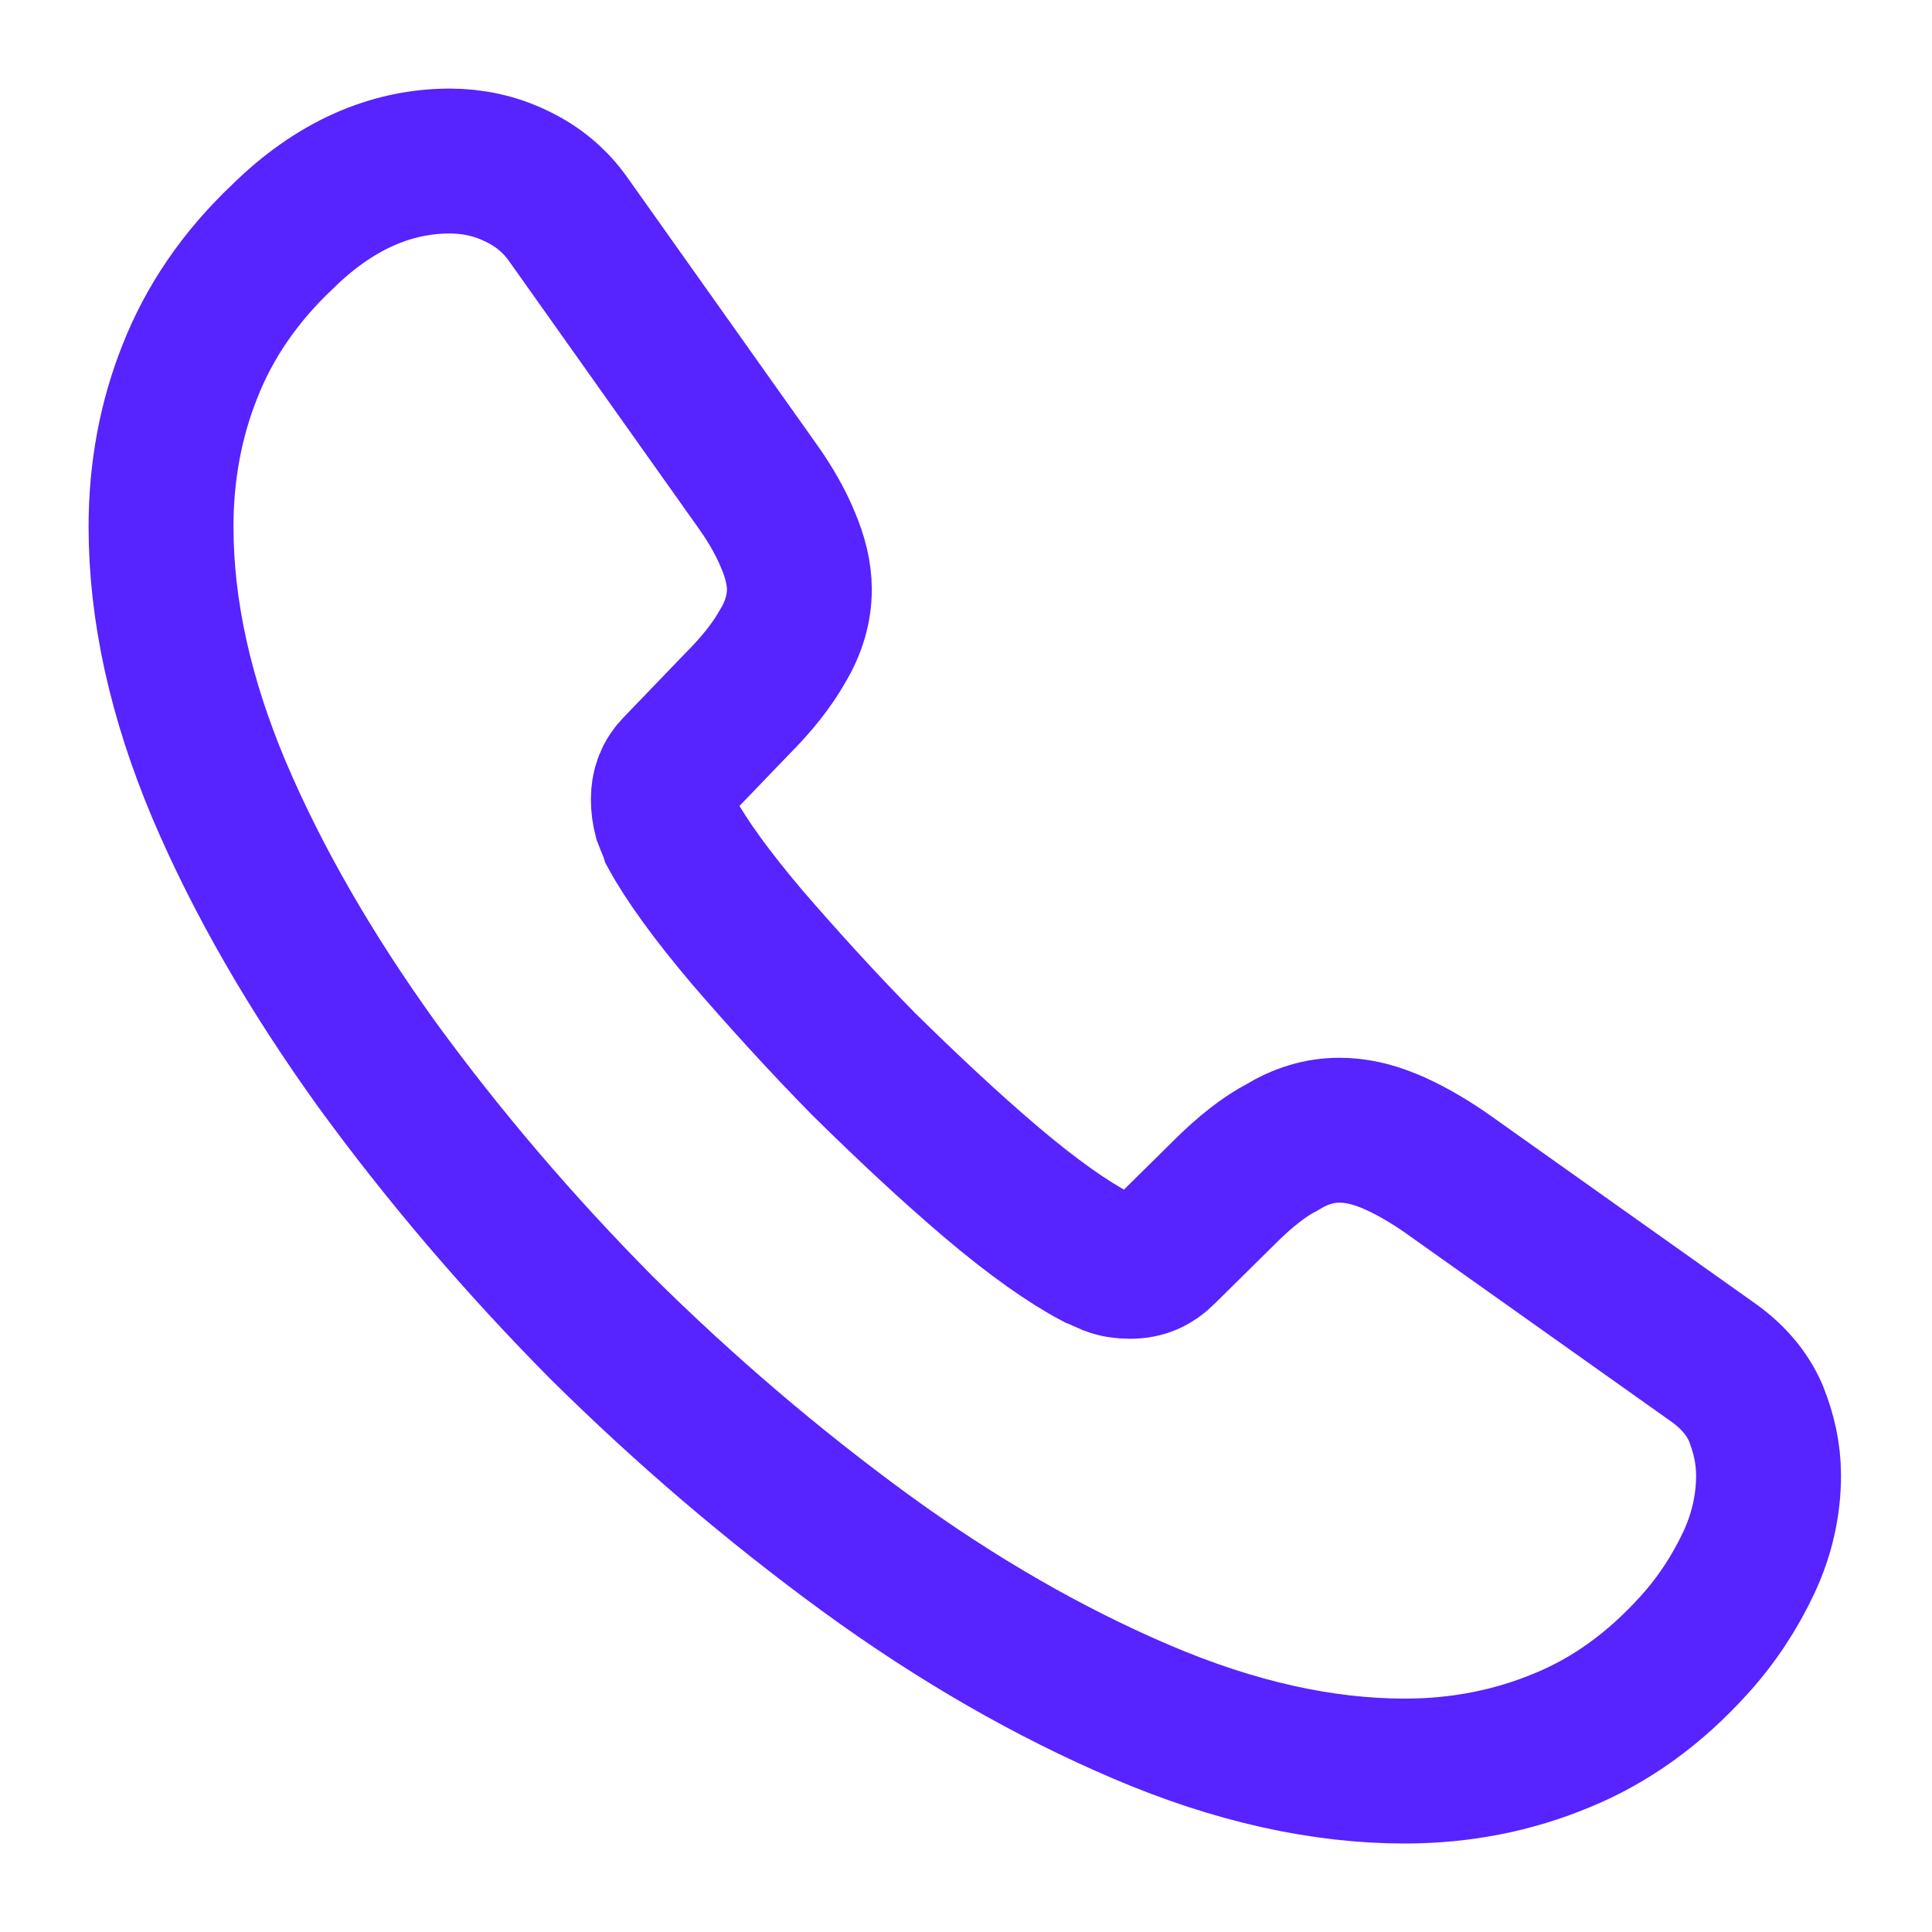
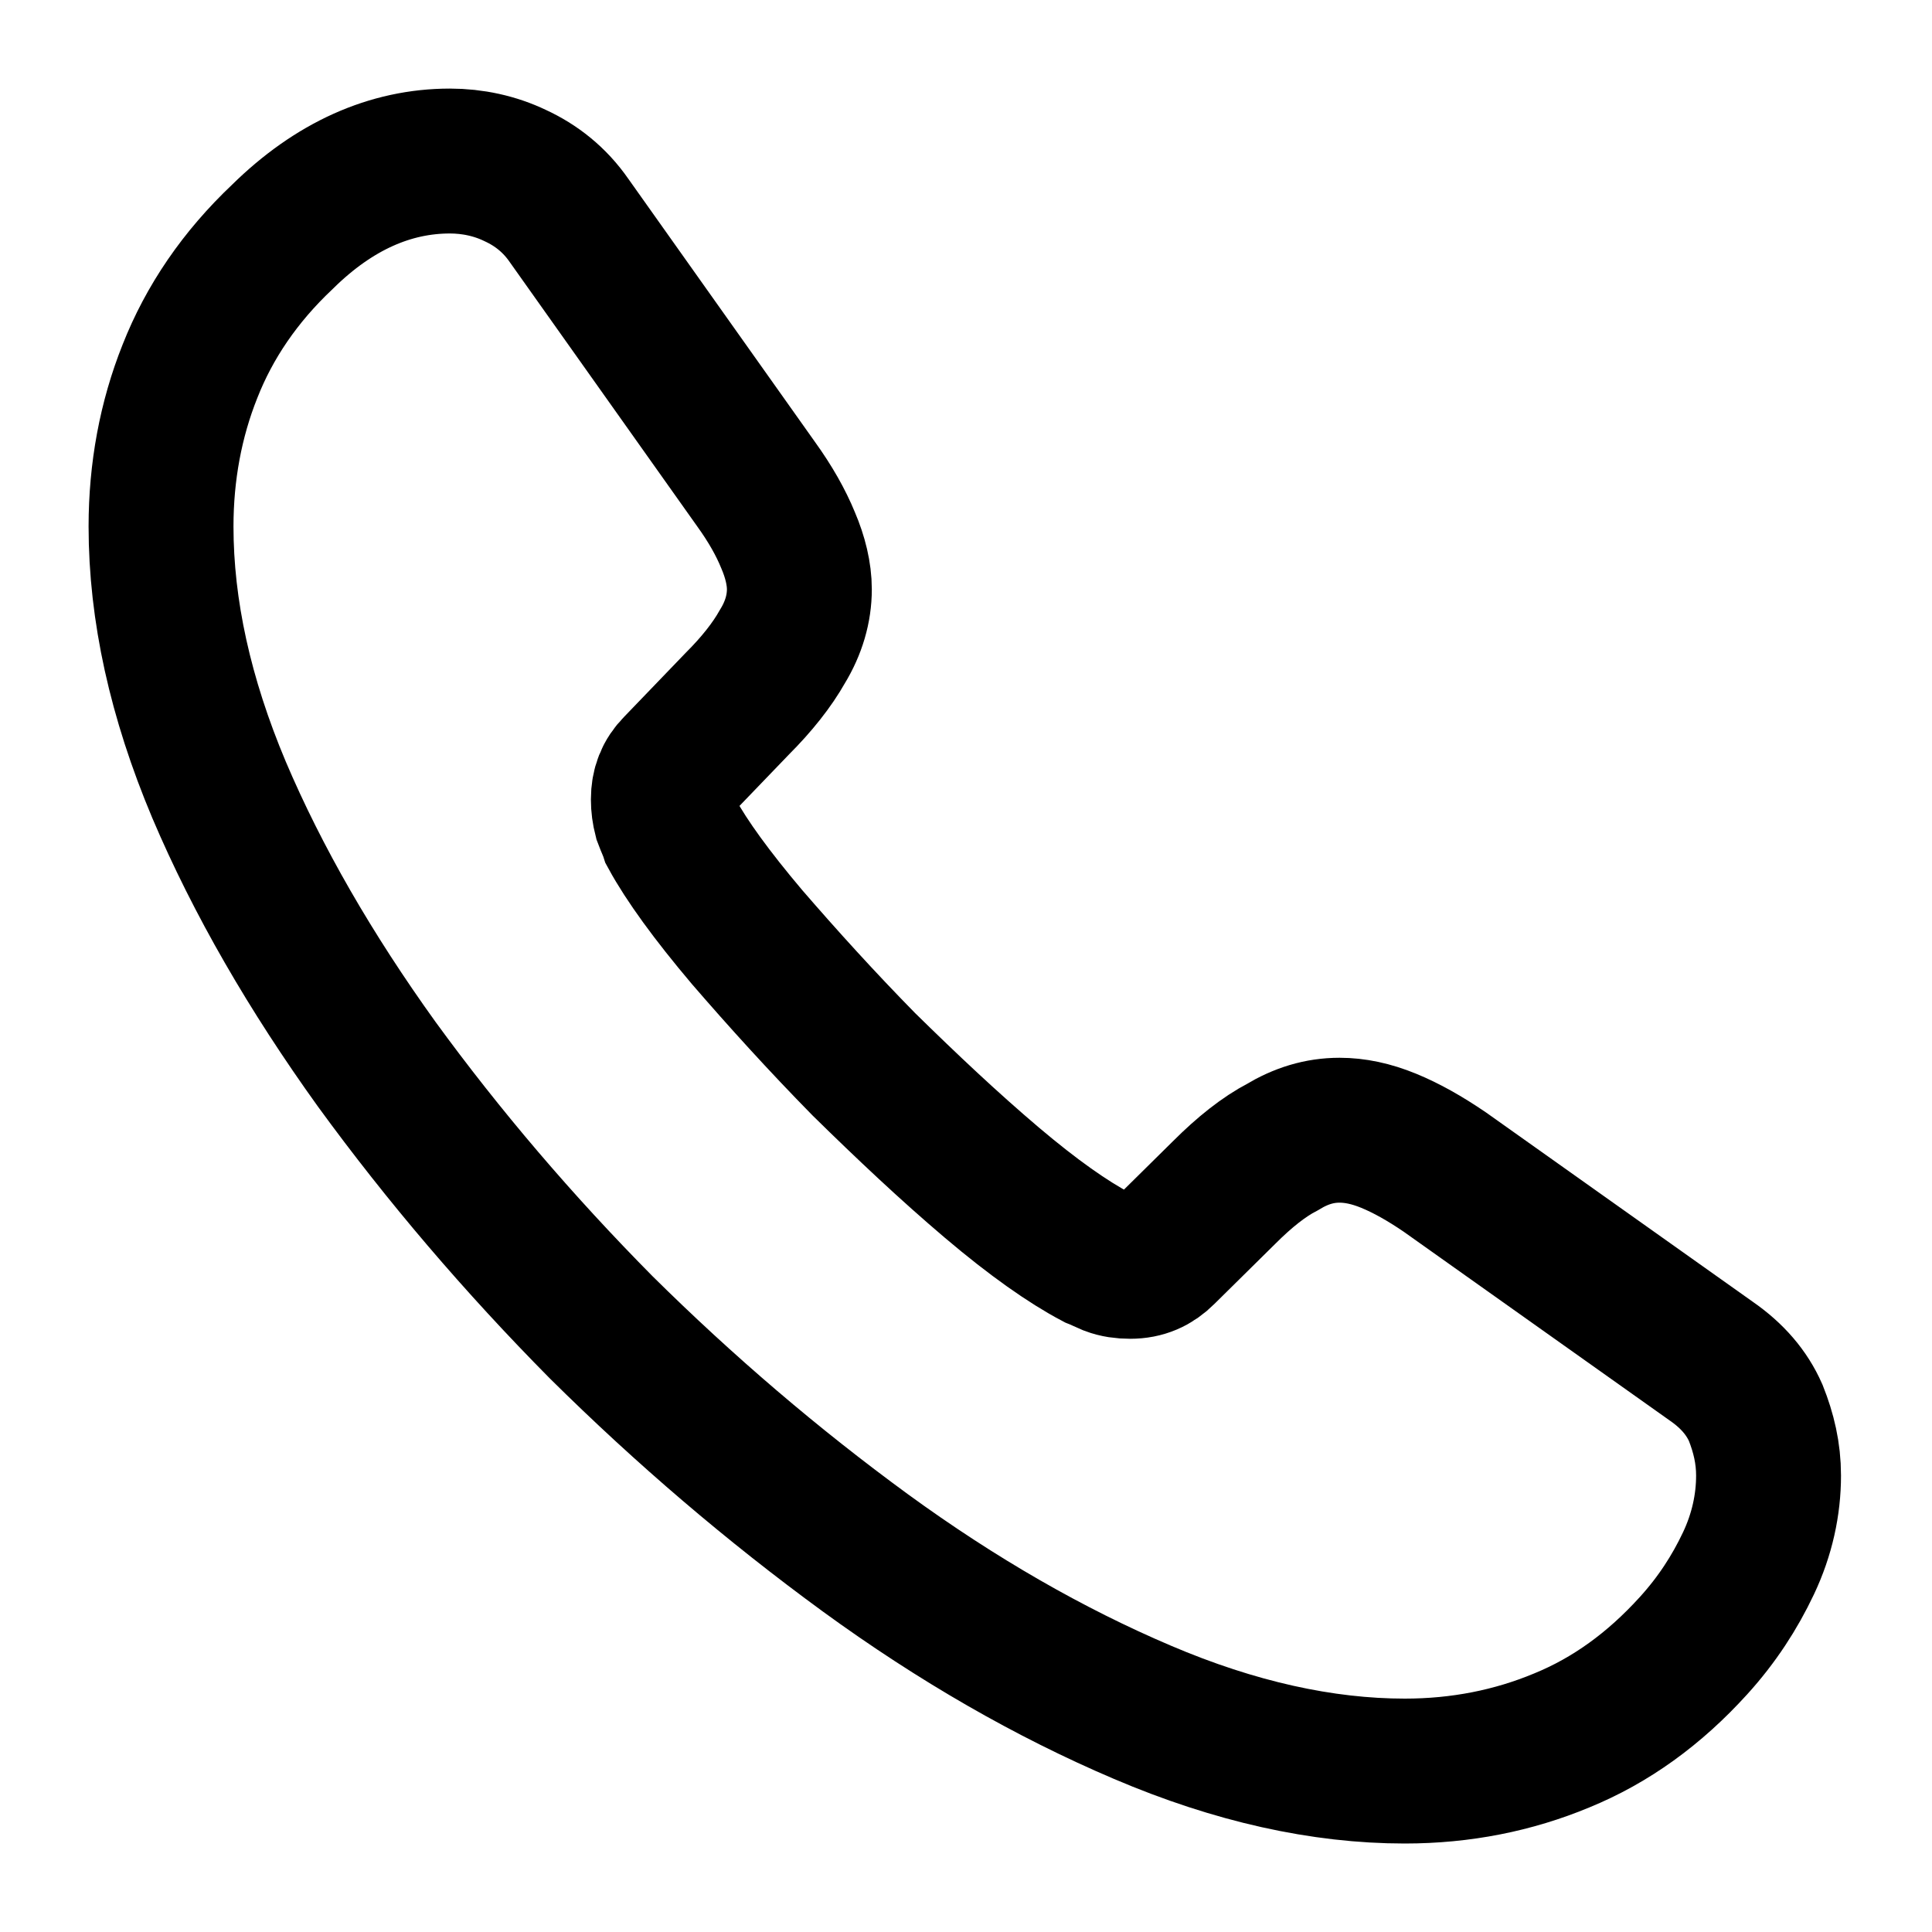
- <svg xmlns="http://www.w3.org/2000/svg" width="20" height="20" viewBox="0 0 20 20" fill="none">
-   <path d="M18.308 15.275C18.308 15.575 18.242 15.884 18.1 16.184C17.958 16.484 17.775 16.767 17.533 17.034C17.125 17.484 16.675 17.809 16.167 18.017C15.667 18.225 15.125 18.334 14.542 18.334C13.692 18.334 12.783 18.134 11.825 17.725C10.867 17.317 9.908 16.767 8.958 16.075C8 15.375 7.092 14.6 6.225 13.742C5.367 12.875 4.592 11.967 3.9 11.017C3.217 10.067 2.667 9.117 2.267 8.175C1.867 7.225 1.667 6.317 1.667 5.45C1.667 4.884 1.767 4.342 1.967 3.842C2.167 3.334 2.483 2.867 2.925 2.45C3.458 1.925 4.042 1.667 4.658 1.667C4.892 1.667 5.125 1.717 5.333 1.817C5.55 1.917 5.742 2.067 5.892 2.284L7.825 5.009C7.975 5.217 8.083 5.409 8.158 5.592C8.233 5.767 8.275 5.942 8.275 6.1C8.275 6.3 8.217 6.5 8.1 6.692C7.992 6.884 7.833 7.084 7.633 7.284L7 7.942C6.908 8.034 6.867 8.142 6.867 8.275C6.867 8.342 6.875 8.4 6.892 8.467C6.917 8.534 6.942 8.584 6.958 8.634C7.108 8.909 7.367 9.267 7.733 9.7C8.108 10.134 8.508 10.575 8.942 11.017C9.392 11.459 9.825 11.867 10.267 12.242C10.7 12.609 11.058 12.859 11.342 13.009C11.383 13.025 11.433 13.05 11.492 13.075C11.558 13.1 11.625 13.109 11.7 13.109C11.842 13.109 11.95 13.059 12.042 12.967L12.675 12.342C12.883 12.134 13.083 11.975 13.275 11.875C13.467 11.759 13.658 11.7 13.867 11.7C14.025 11.7 14.192 11.734 14.375 11.809C14.558 11.884 14.75 11.992 14.958 12.134L17.717 14.092C17.933 14.242 18.083 14.417 18.175 14.625C18.258 14.834 18.308 15.042 18.308 15.275Z" stroke="#5723FF" stroke-width="1.5" stroke-miterlimit="10" />
+ <svg xmlns="http://www.w3.org/2000/svg" viewBox="0 0 20 20" fill="none">
+   <path d="M18.308 15.275C18.308 15.575 18.242 15.884 18.1 16.184C17.958 16.484 17.775 16.767 17.533 17.034C17.125 17.484 16.675 17.809 16.167 18.017C15.667 18.225 15.125 18.334 14.542 18.334C13.692 18.334 12.783 18.134 11.825 17.725C10.867 17.317 9.908 16.767 8.958 16.075C8 15.375 7.092 14.6 6.225 13.742C5.367 12.875 4.592 11.967 3.9 11.017C3.217 10.067 2.667 9.117 2.267 8.175C1.867 7.225 1.667 6.317 1.667 5.45C1.667 4.884 1.767 4.342 1.967 3.842C2.167 3.334 2.483 2.867 2.925 2.45C3.458 1.925 4.042 1.667 4.658 1.667C4.892 1.667 5.125 1.717 5.333 1.817C5.55 1.917 5.742 2.067 5.892 2.284L7.825 5.009C7.975 5.217 8.083 5.409 8.158 5.592C8.233 5.767 8.275 5.942 8.275 6.1C8.275 6.3 8.217 6.5 8.1 6.692C7.992 6.884 7.833 7.084 7.633 7.284L7 7.942C6.908 8.034 6.867 8.142 6.867 8.275C6.867 8.342 6.875 8.4 6.892 8.467C6.917 8.534 6.942 8.584 6.958 8.634C7.108 8.909 7.367 9.267 7.733 9.7C8.108 10.134 8.508 10.575 8.942 11.017C9.392 11.459 9.825 11.867 10.267 12.242C10.7 12.609 11.058 12.859 11.342 13.009C11.383 13.025 11.433 13.05 11.492 13.075C11.558 13.1 11.625 13.109 11.7 13.109C11.842 13.109 11.95 13.059 12.042 12.967L12.675 12.342C12.883 12.134 13.083 11.975 13.275 11.875C13.467 11.759 13.658 11.7 13.867 11.7C14.025 11.7 14.192 11.734 14.375 11.809C14.558 11.884 14.75 11.992 14.958 12.134L17.717 14.092C17.933 14.242 18.083 14.417 18.175 14.625C18.258 14.834 18.308 15.042 18.308 15.275Z" stroke="currentColor" stroke-width="1.5" stroke-miterlimit="10" />
</svg>
